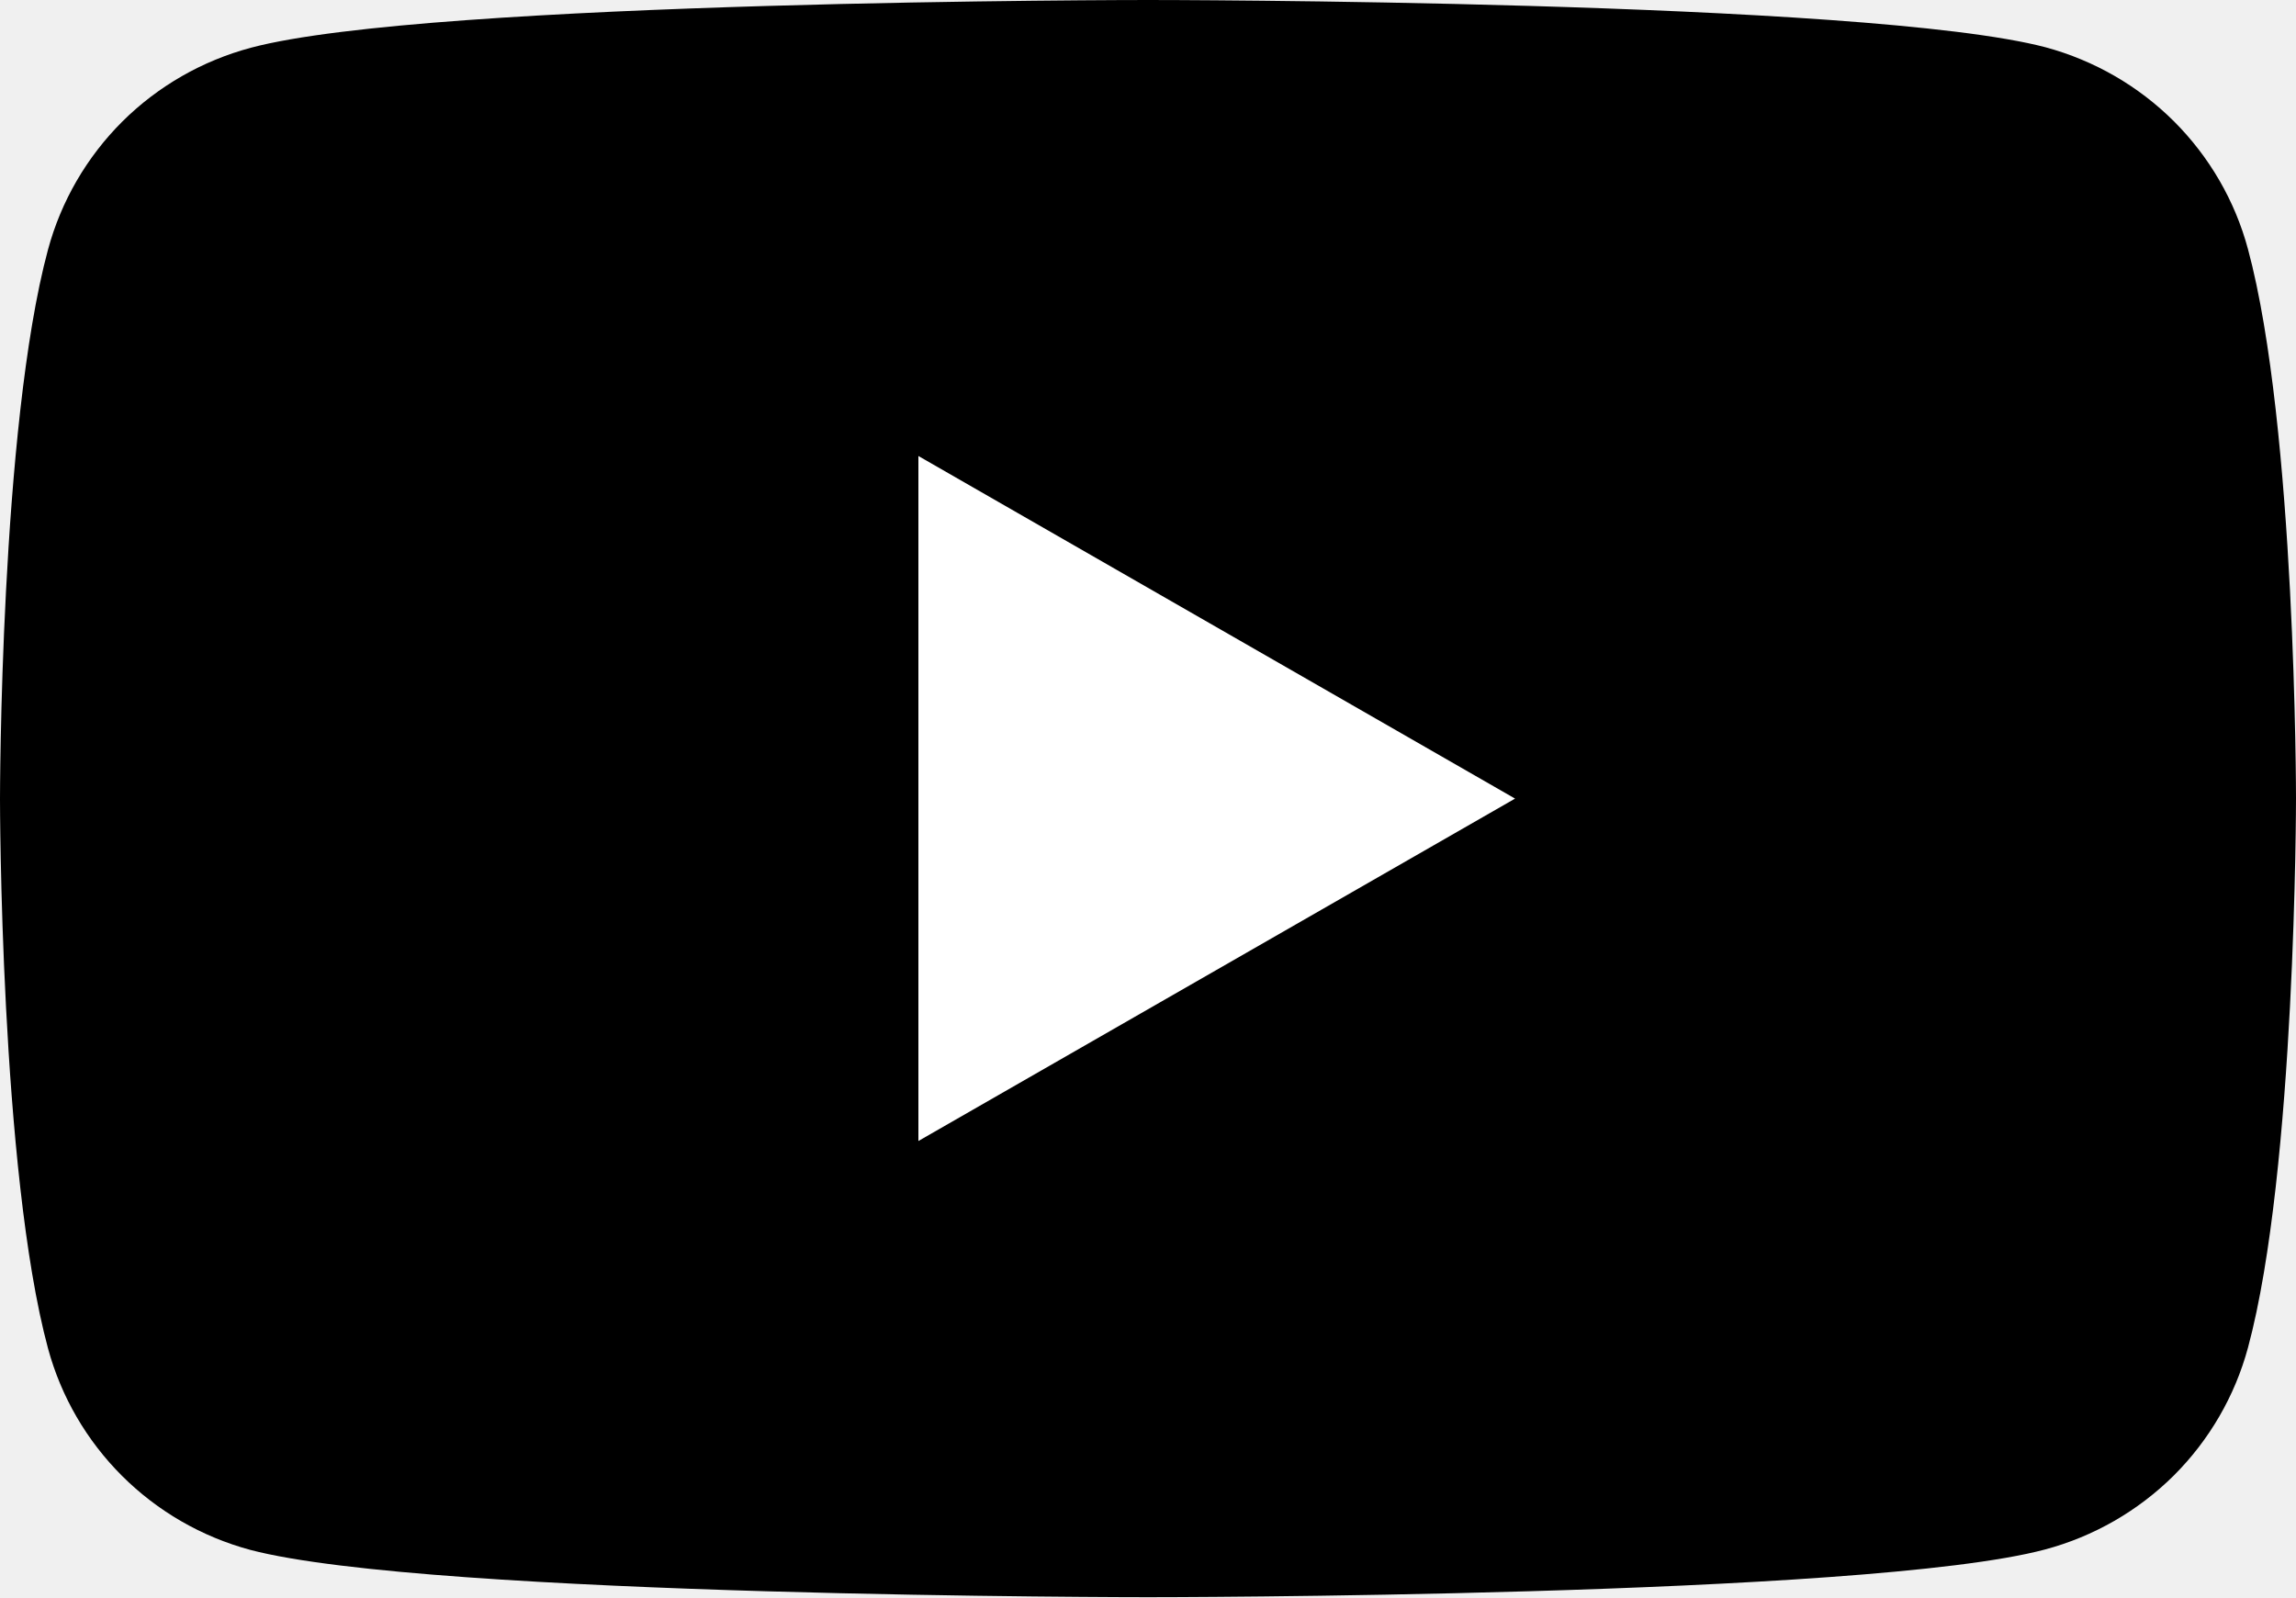
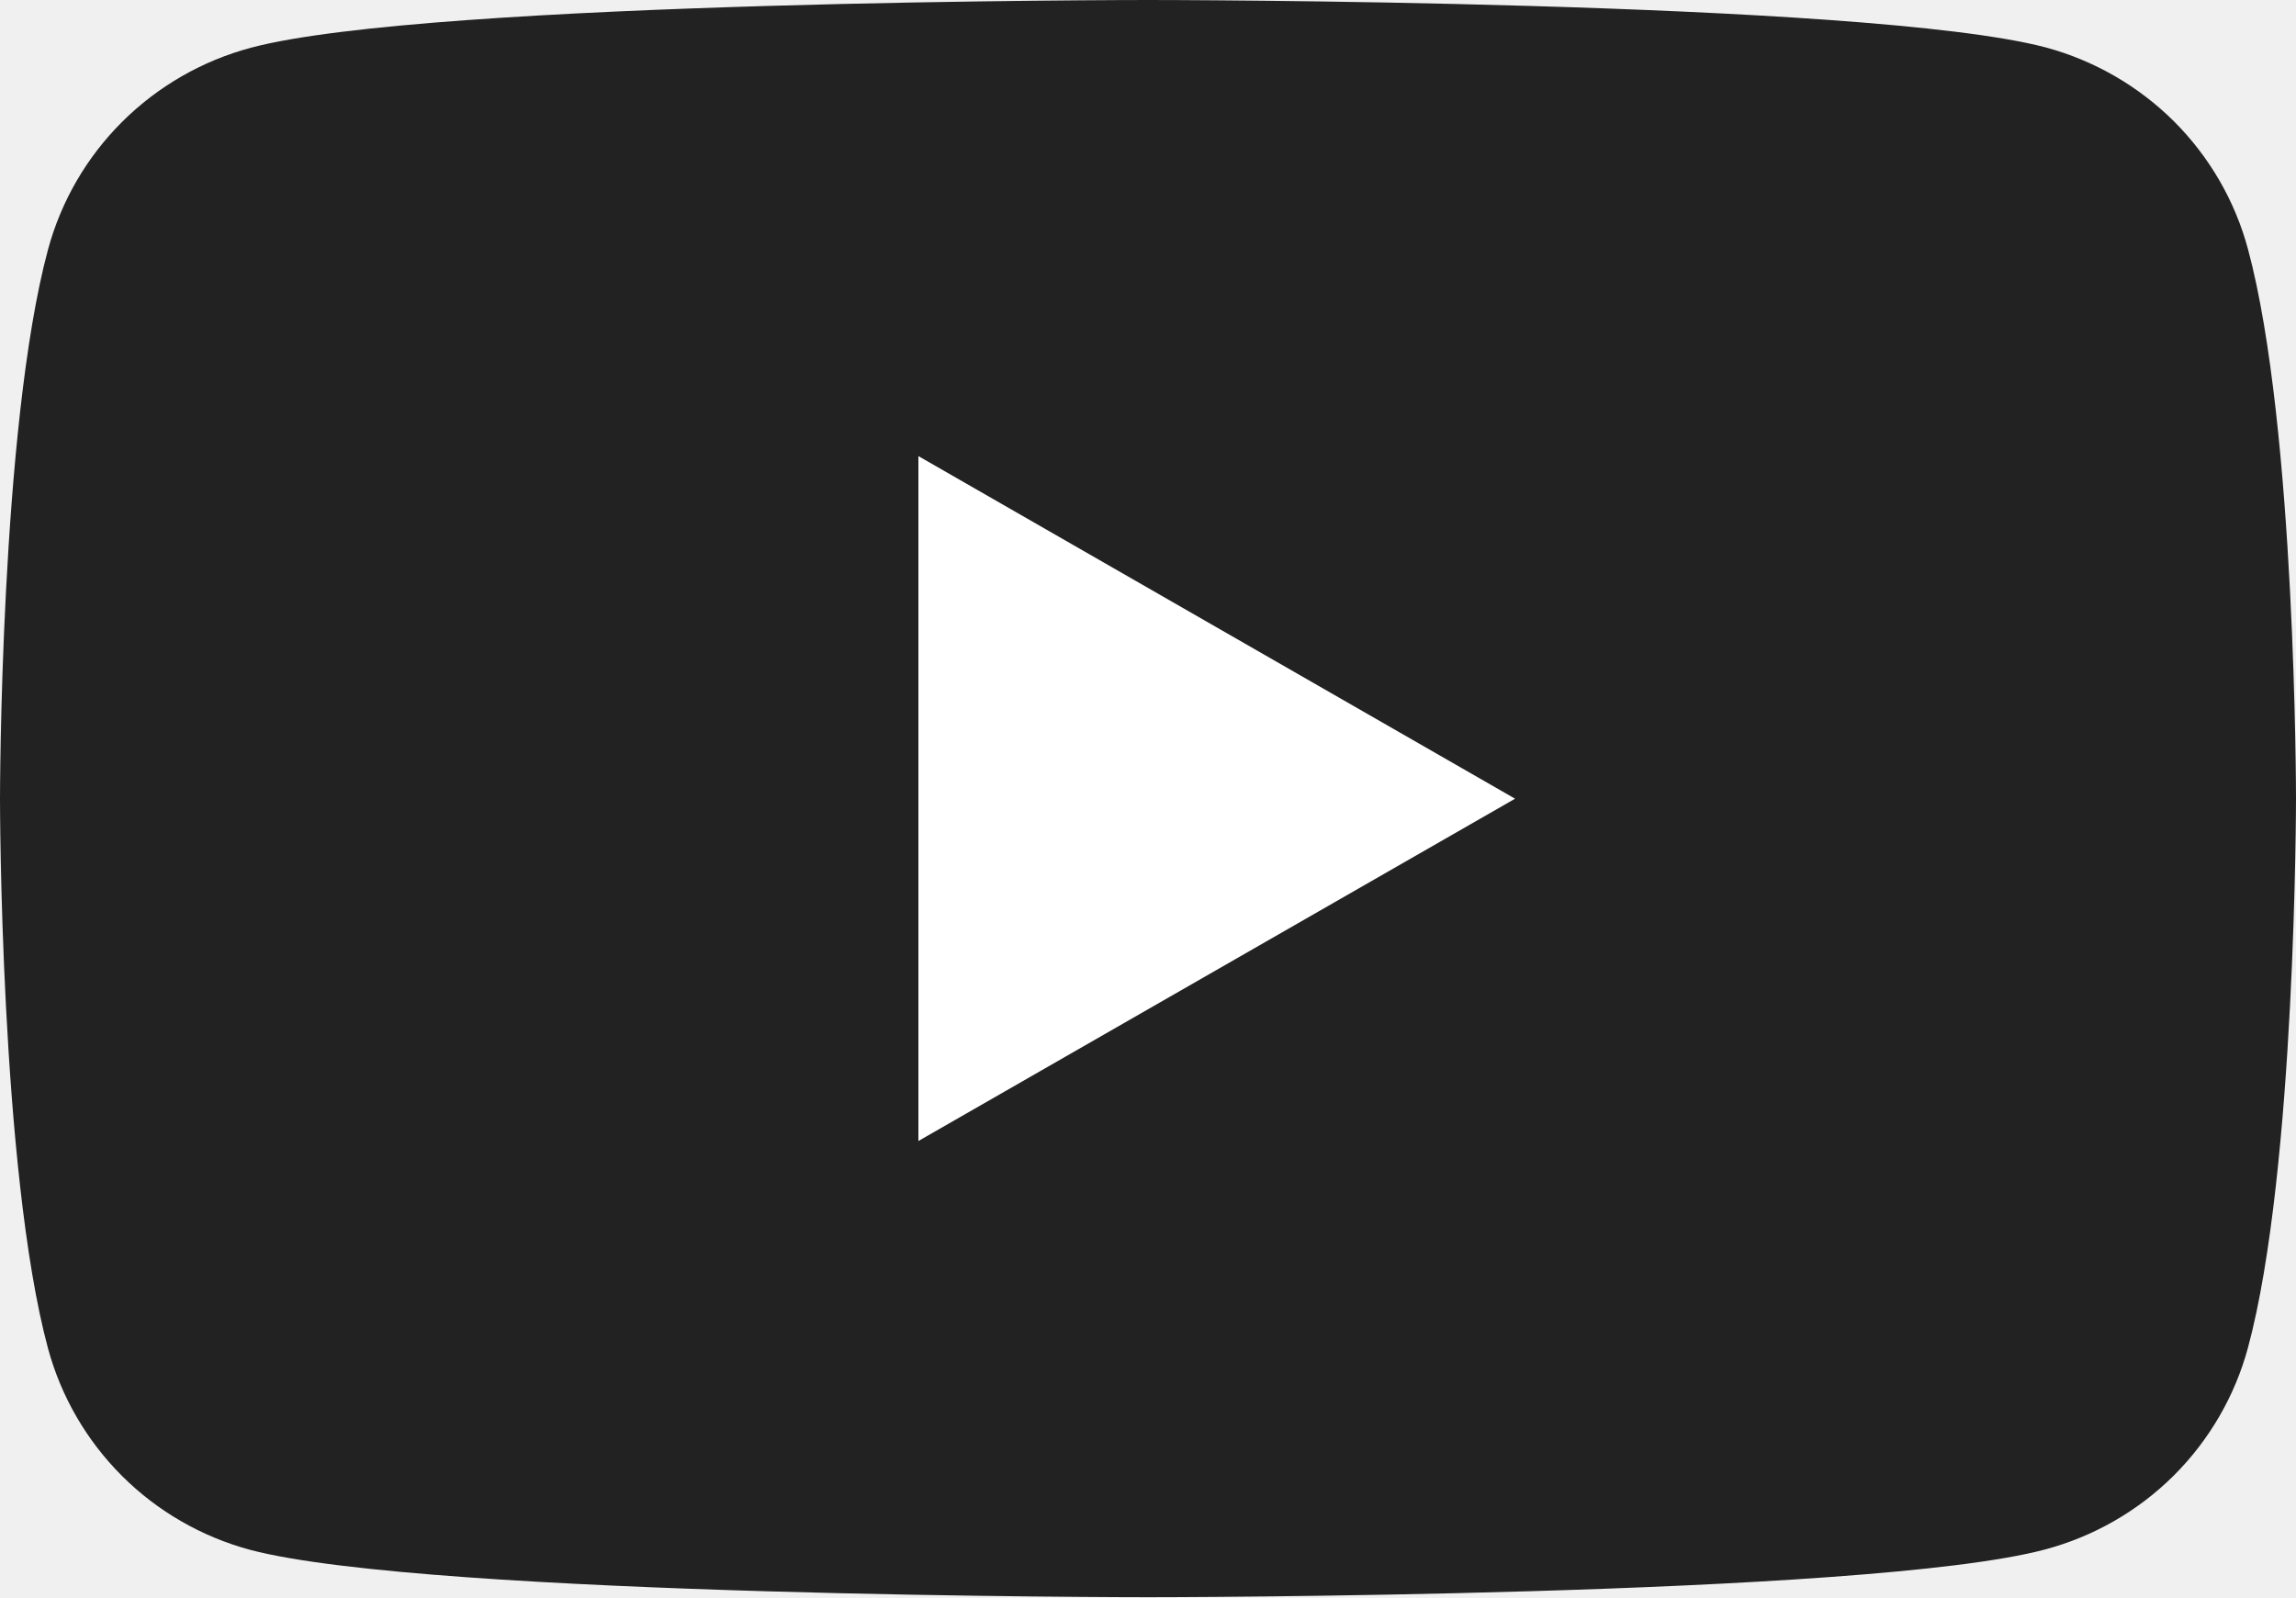
<svg xmlns="http://www.w3.org/2000/svg" width="23" height="16" viewBox="0 0 23 16" fill="none">
-   <path d="M22.519 2.496C22.389 2.012 22.133 1.571 21.778 1.216C21.422 0.861 20.979 0.606 20.493 0.474C18.693 -2.06442e-06 11.5 0 11.5 0C11.5 0 4.305 1.61564e-06 2.514 0.478C2.027 0.608 1.582 0.863 1.225 1.218C0.869 1.573 0.612 2.015 0.481 2.5C1.62505e-06 4.282 0 8.004 0 8.004C0 8.004 1.62505e-06 11.725 0.481 13.508C0.612 13.991 0.868 14.431 1.223 14.785C1.578 15.139 2.021 15.395 2.507 15.526C4.307 16 11.5 16 11.5 16C11.5 16 18.695 16 20.486 15.522C20.973 15.392 21.418 15.136 21.775 14.782C22.131 14.427 22.388 13.985 22.519 13.5C23 11.718 23 7.996 23 7.996C23 7.996 23 4.279 22.519 2.496Z" fill="black" />
-   <path d="M9.2 11.43L15.177 8L9.2 4.568V11.43Z" fill="white" />
+   <path d="M22.519 2.496C22.389 2.012 22.133 1.571 21.778 1.216C21.422 0.862 20.979 0.606 20.493 0.475C18.693 0 11.5 0 11.5 0C11.5 0 4.305 0 2.514 0.478C2.027 0.608 1.582 0.864 1.225 1.219C0.869 1.573 0.612 2.015 0.481 2.5C1.62505e-06 4.283 0 8.004 0 8.004C0 8.004 1.62505e-06 11.725 0.481 13.508C0.612 13.991 0.868 14.432 1.223 14.786C1.578 15.14 2.021 15.395 2.507 15.526C4.307 16 11.5 16 11.5 16C11.5 16 18.695 16 20.486 15.522C20.973 15.392 21.418 15.137 21.775 14.782C22.131 14.427 22.388 13.985 22.519 13.5C23 11.718 23 7.996 23 7.996C23 7.996 23 4.279 22.519 2.496Z" fill="#222222" />
+   <path d="M9.2 11.43L15.177 8.001L9.2 4.569V11.43Z" fill="white" />
</svg>
